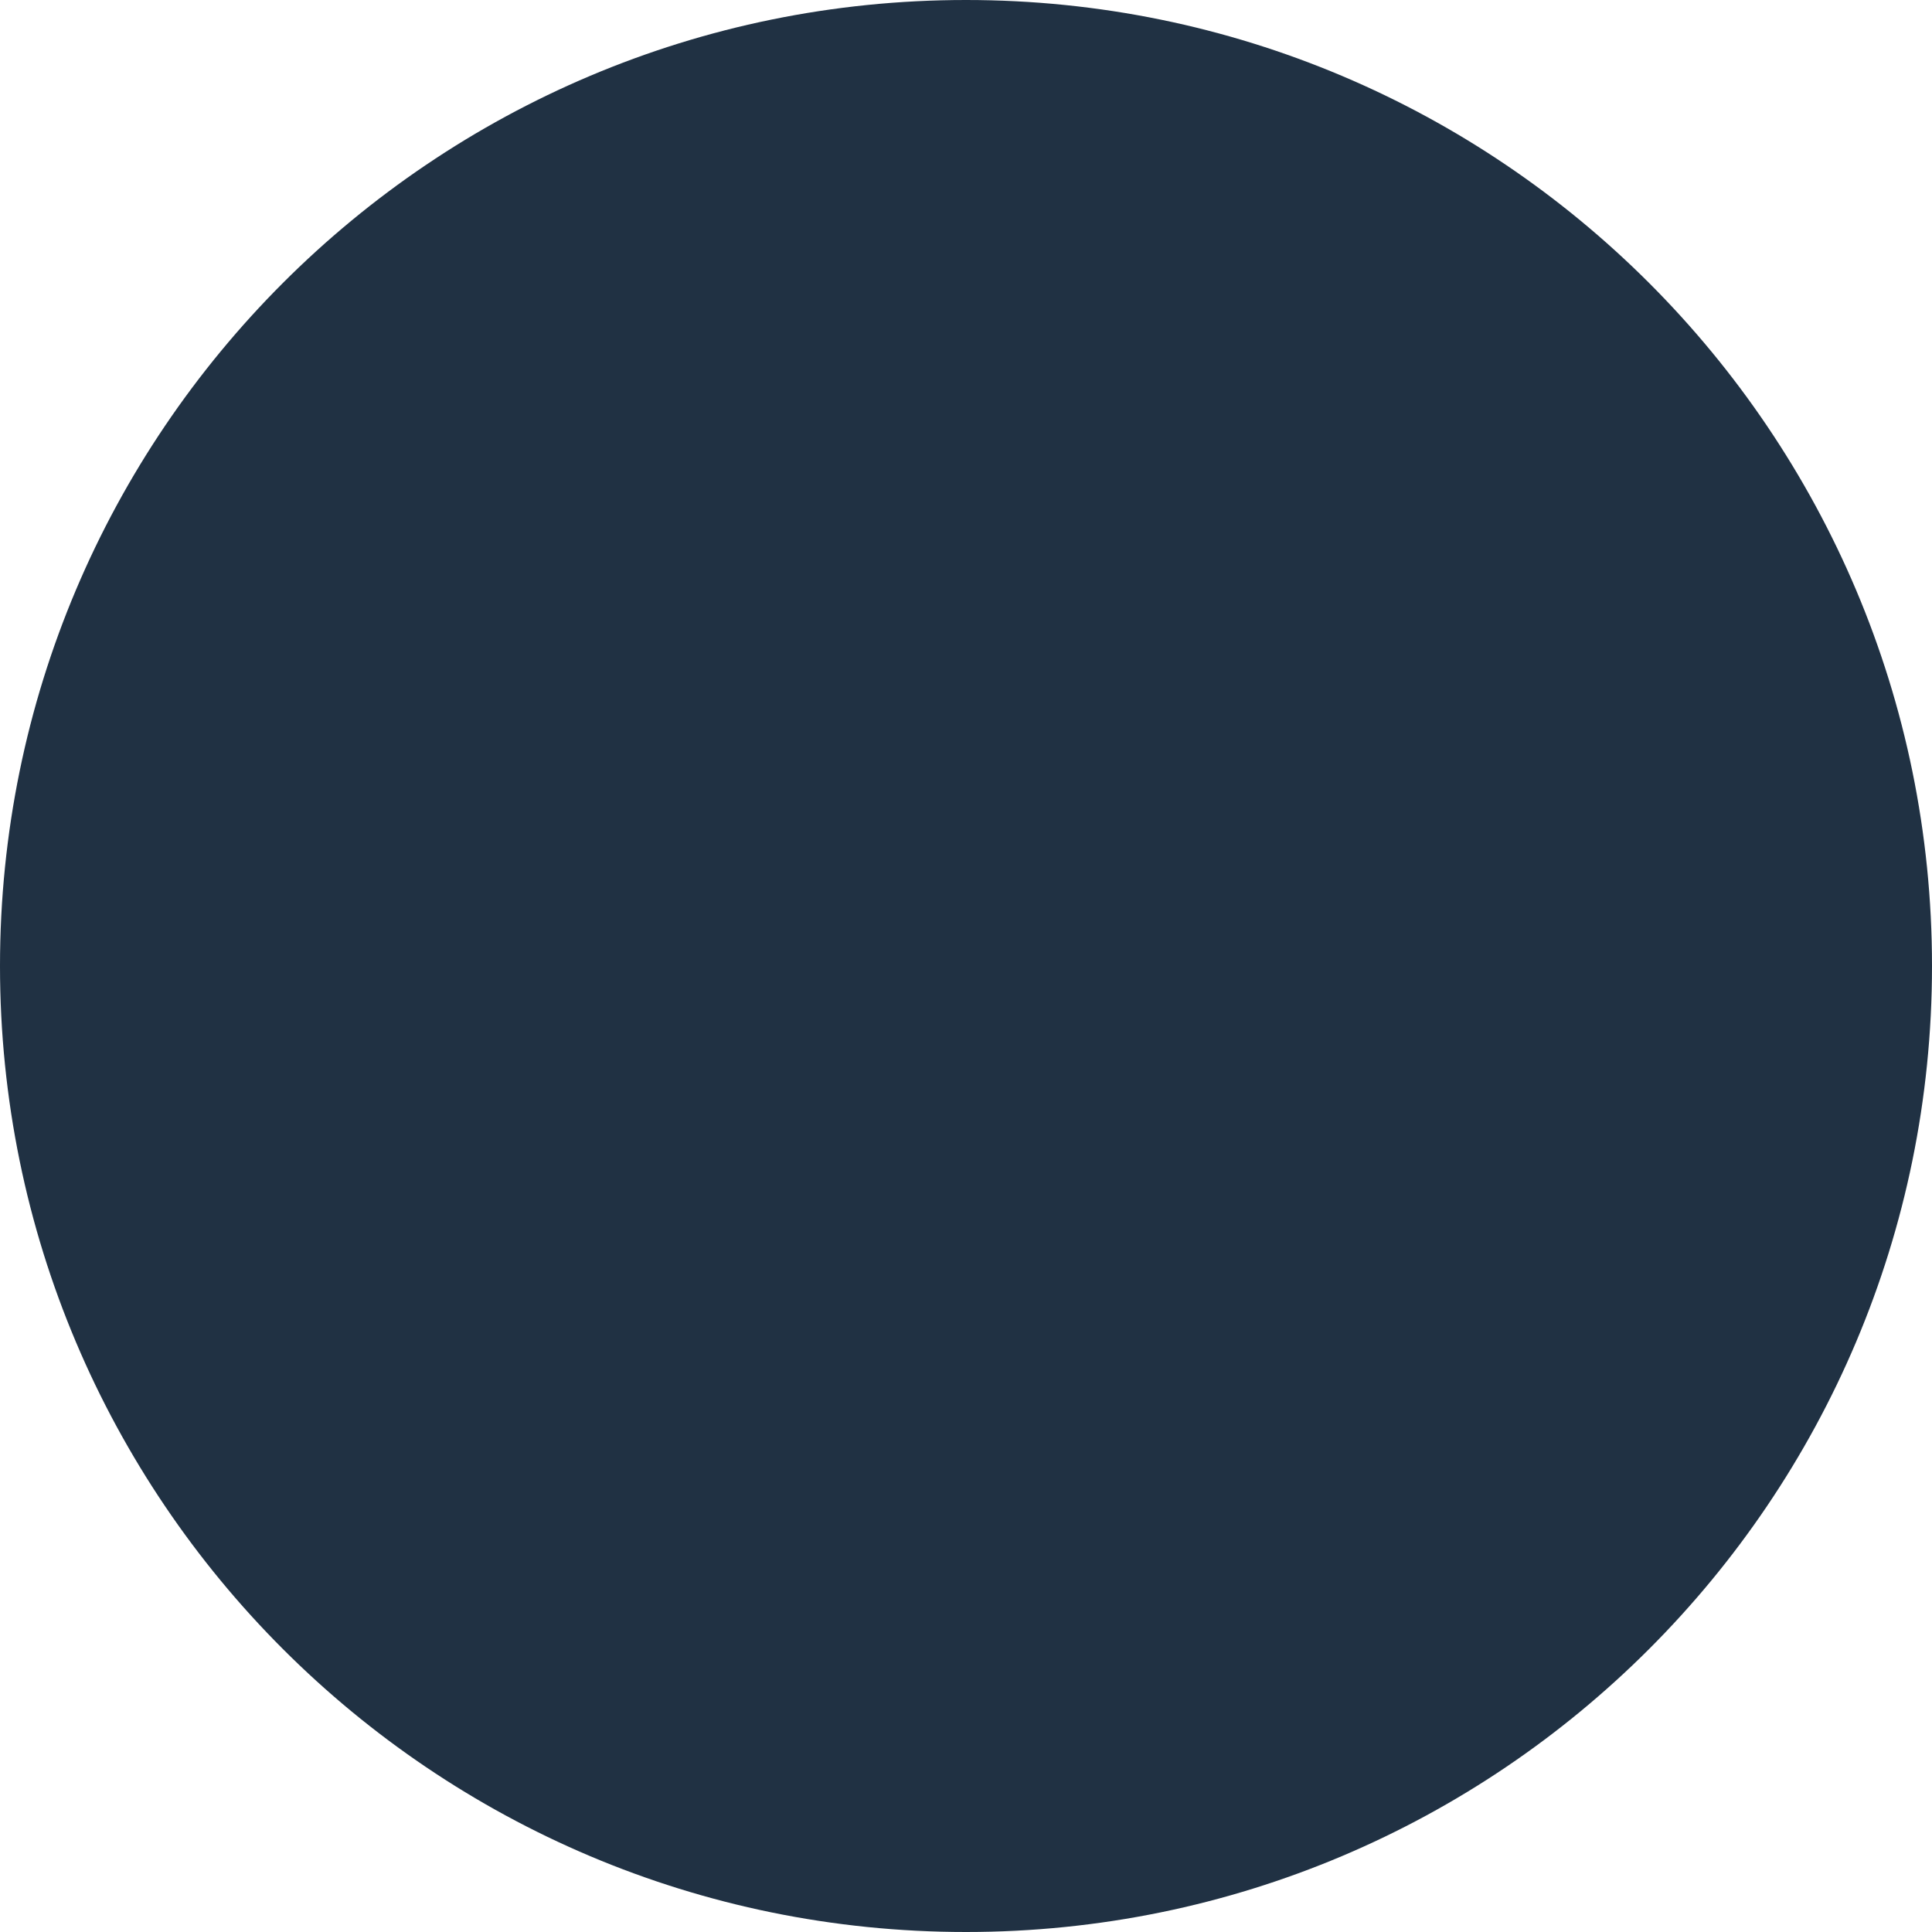
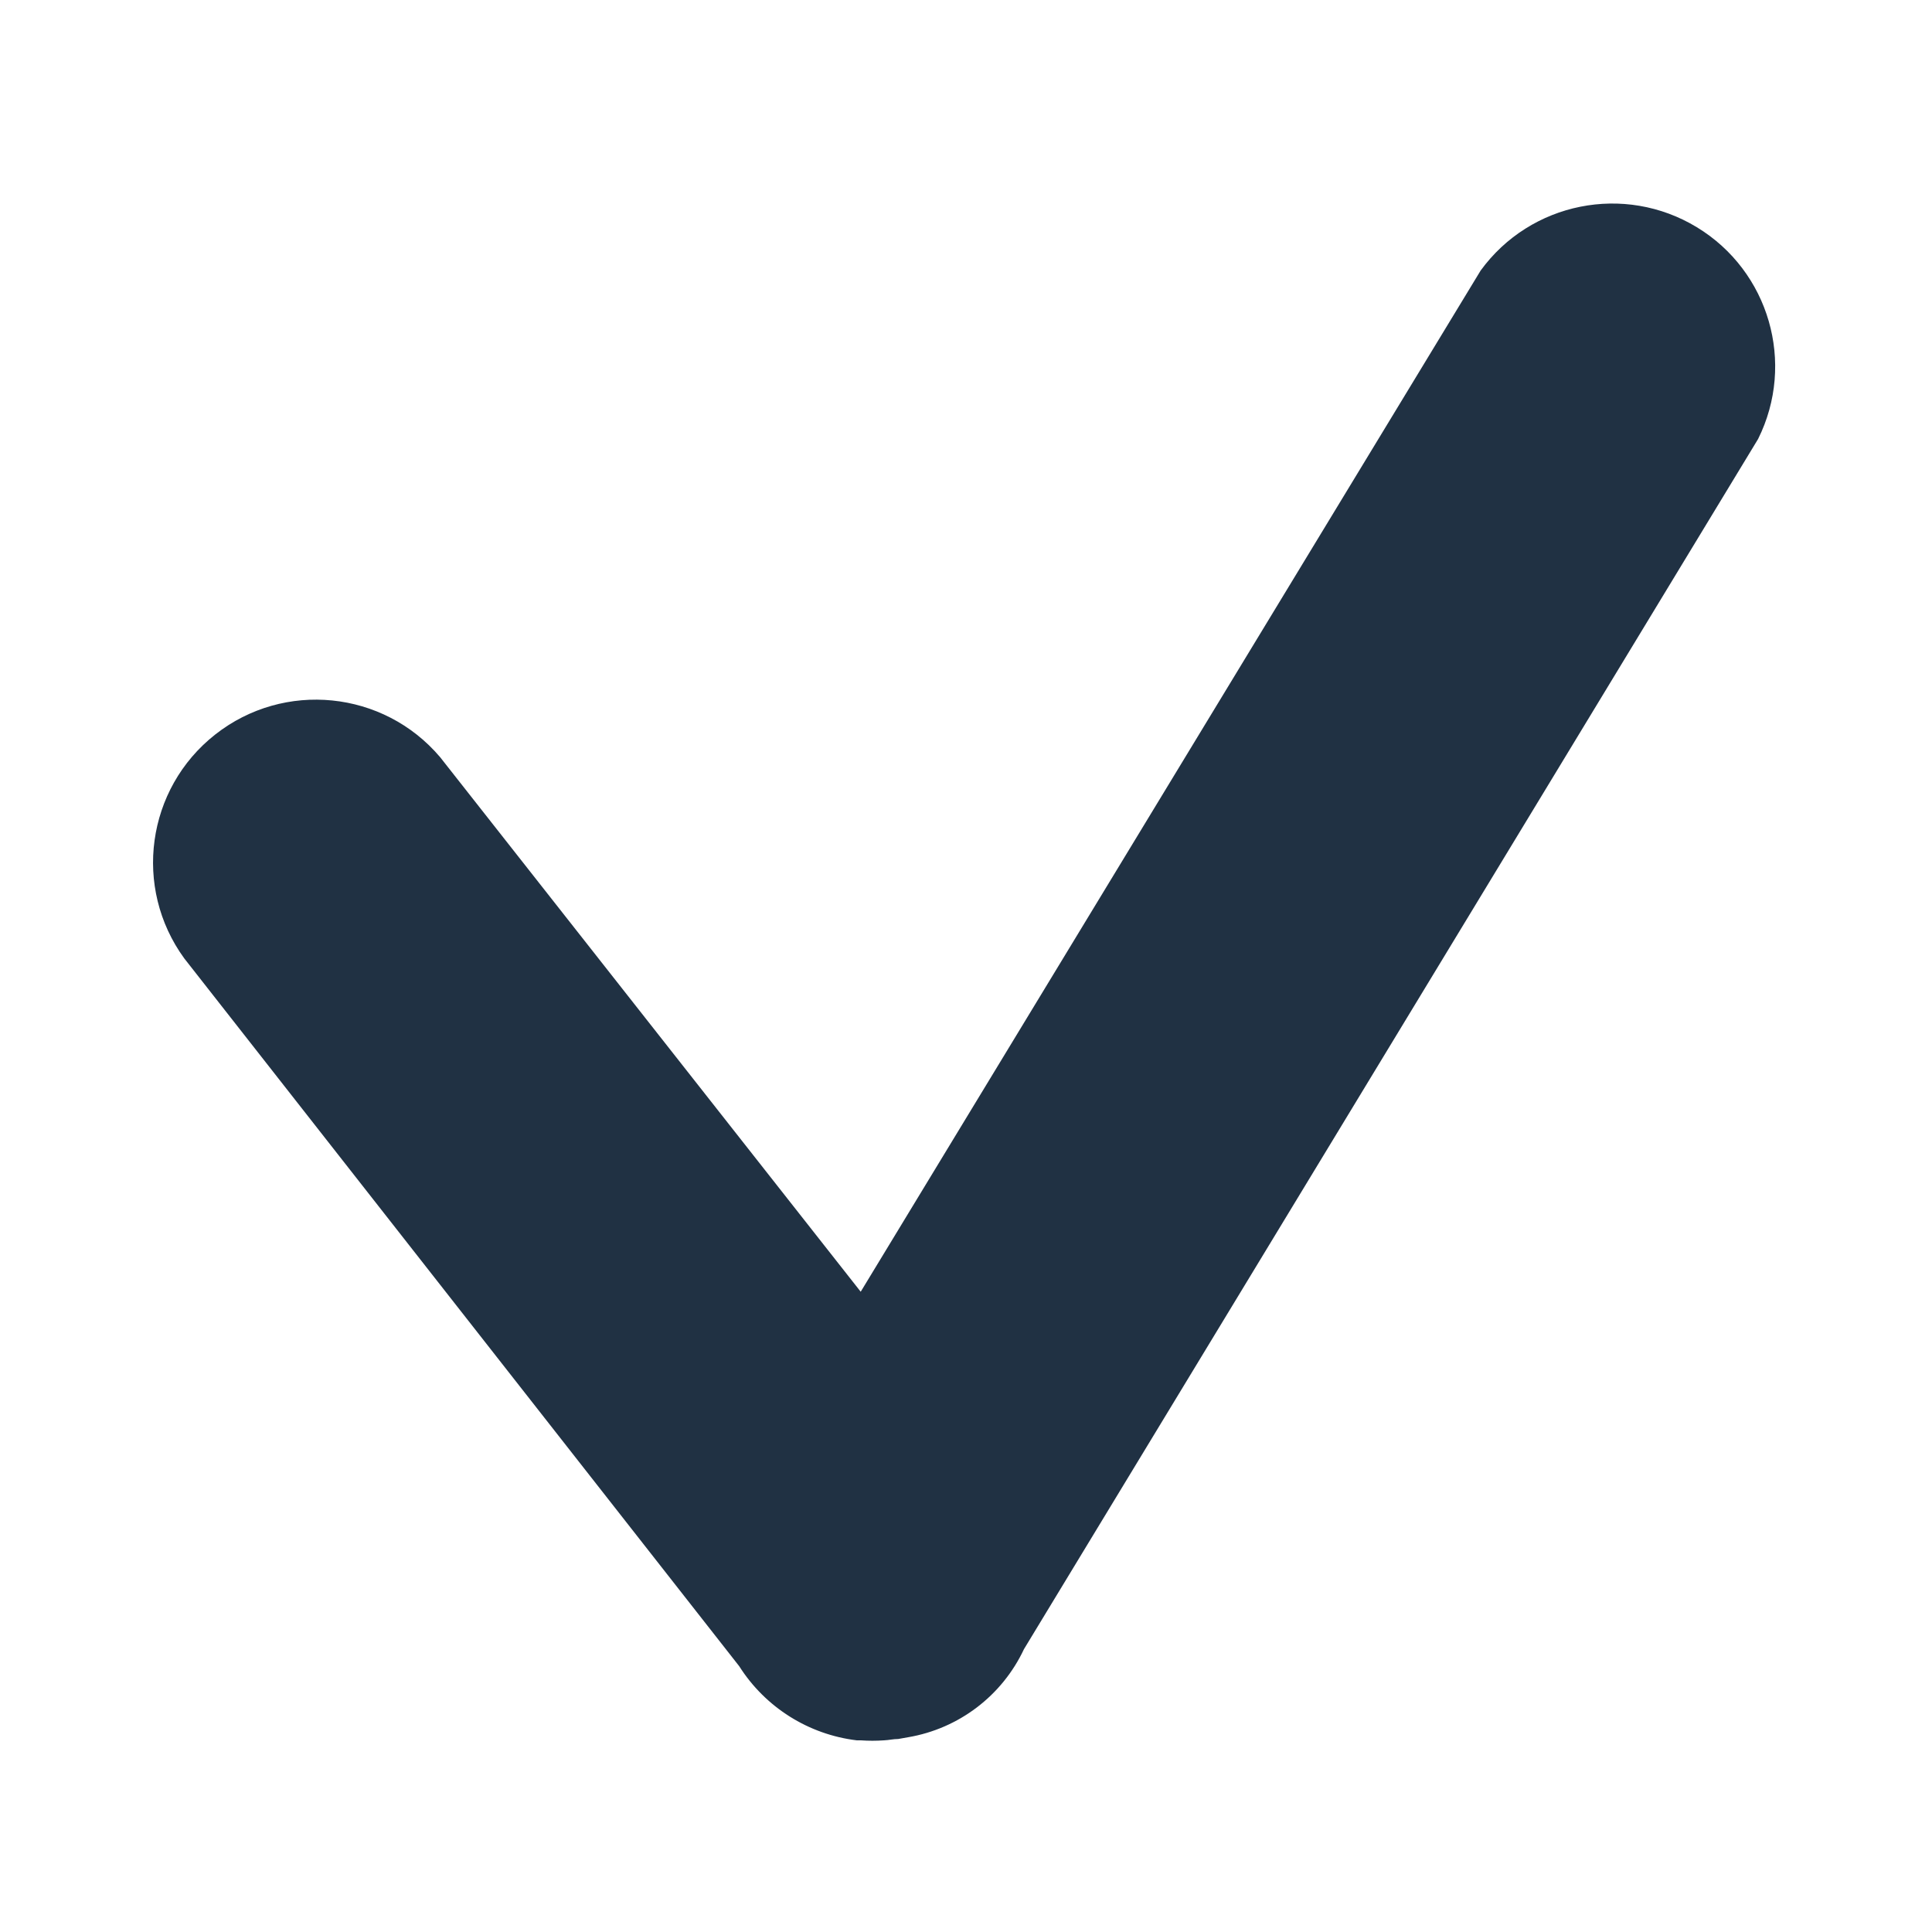
- <svg xmlns="http://www.w3.org/2000/svg" version="1.1" id="Ebene_1" x="0px" y="0px" viewBox="0 0 100 100" style="enable-background:new 0 0 100 100;" xml:space="preserve">
-   <style type="text/css">
- 	.st0{fill:#203143;}
- </style>
-   <circle class="st0" cx="50" cy="50" r="50" />
+ <svg xmlns="http://www.w3.org/2000/svg" width="100" height="100" viewBox="0 0 100 100">
+   <defs>
+     <style>.a{fill:#203143;}</style>
+   </defs>
+   <path class="a" d="M91,22.72,53,85.36a8.13,8.13,0,0,1-6,4.56l-.51.09c-.25,0-.49.06-.74.07a8.4,8.4,0,0,1-1.19,0h-.21a8.4,8.4,0,0,1-6.09-3.84L9.54,49.61A8.43,8.43,0,0,1,22.78,39.19L44.55,66.86,76.64,14A8.43,8.43,0,0,1,91,22.72Z" />
</svg>
